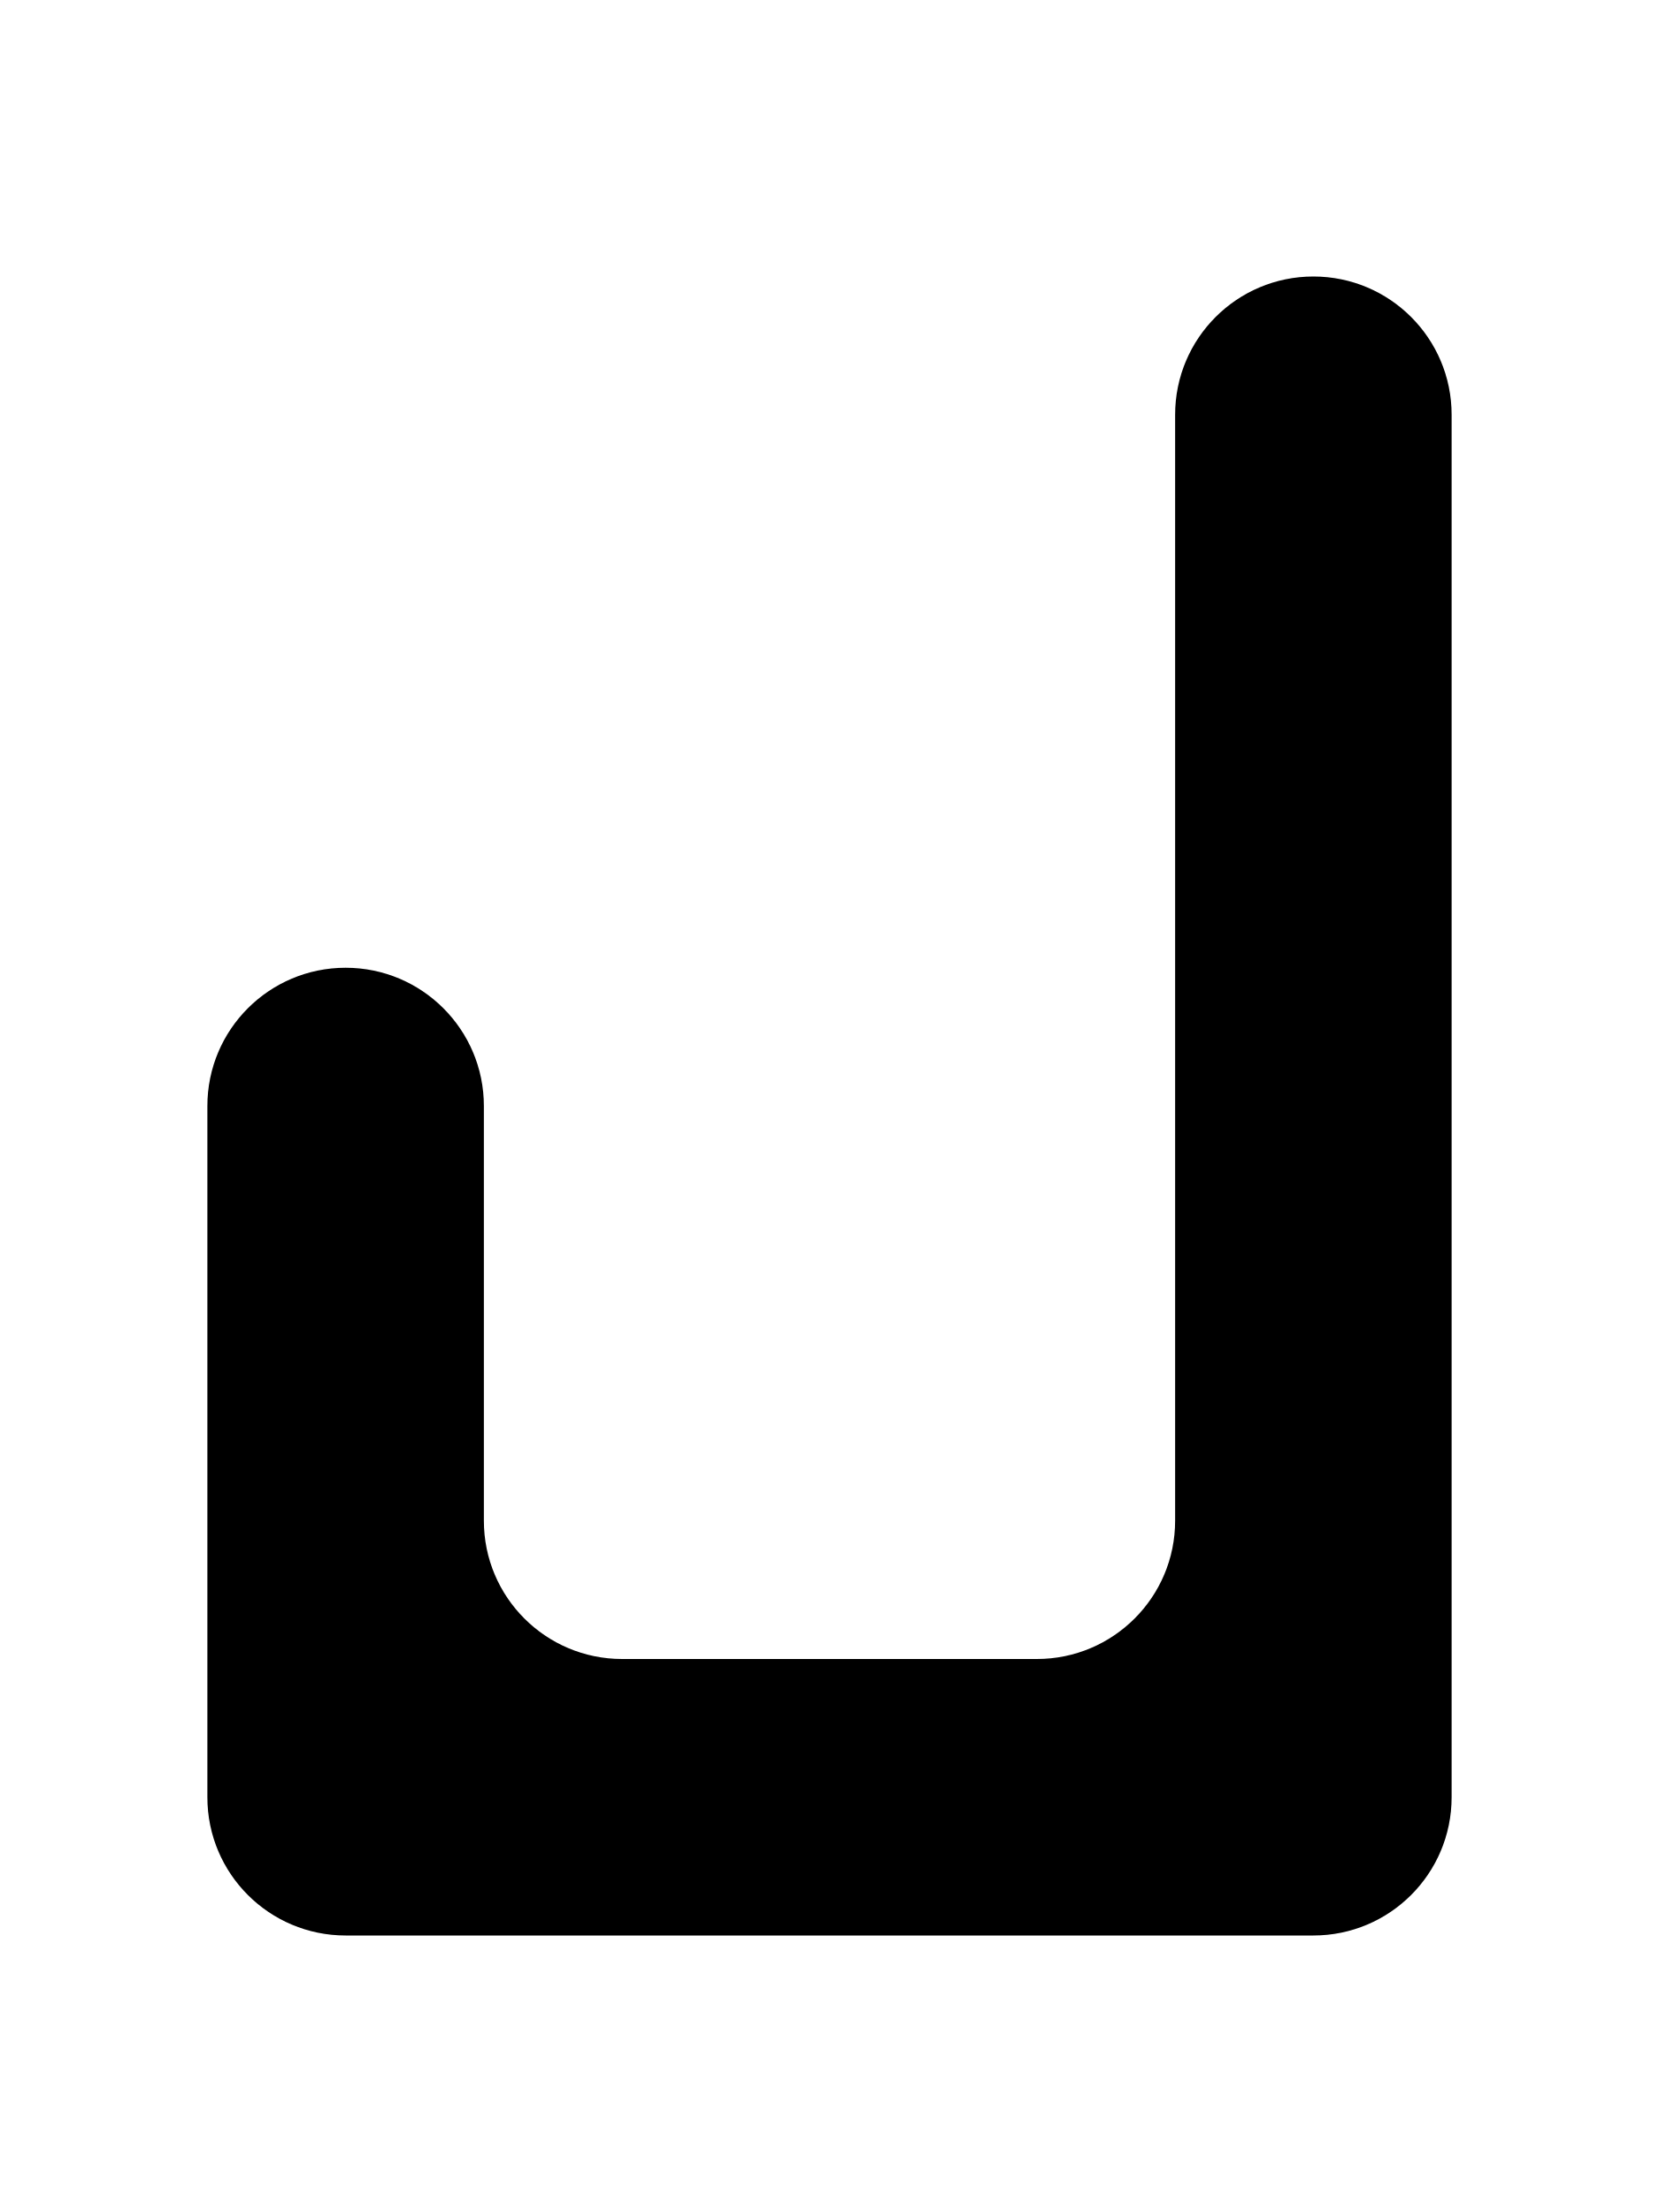
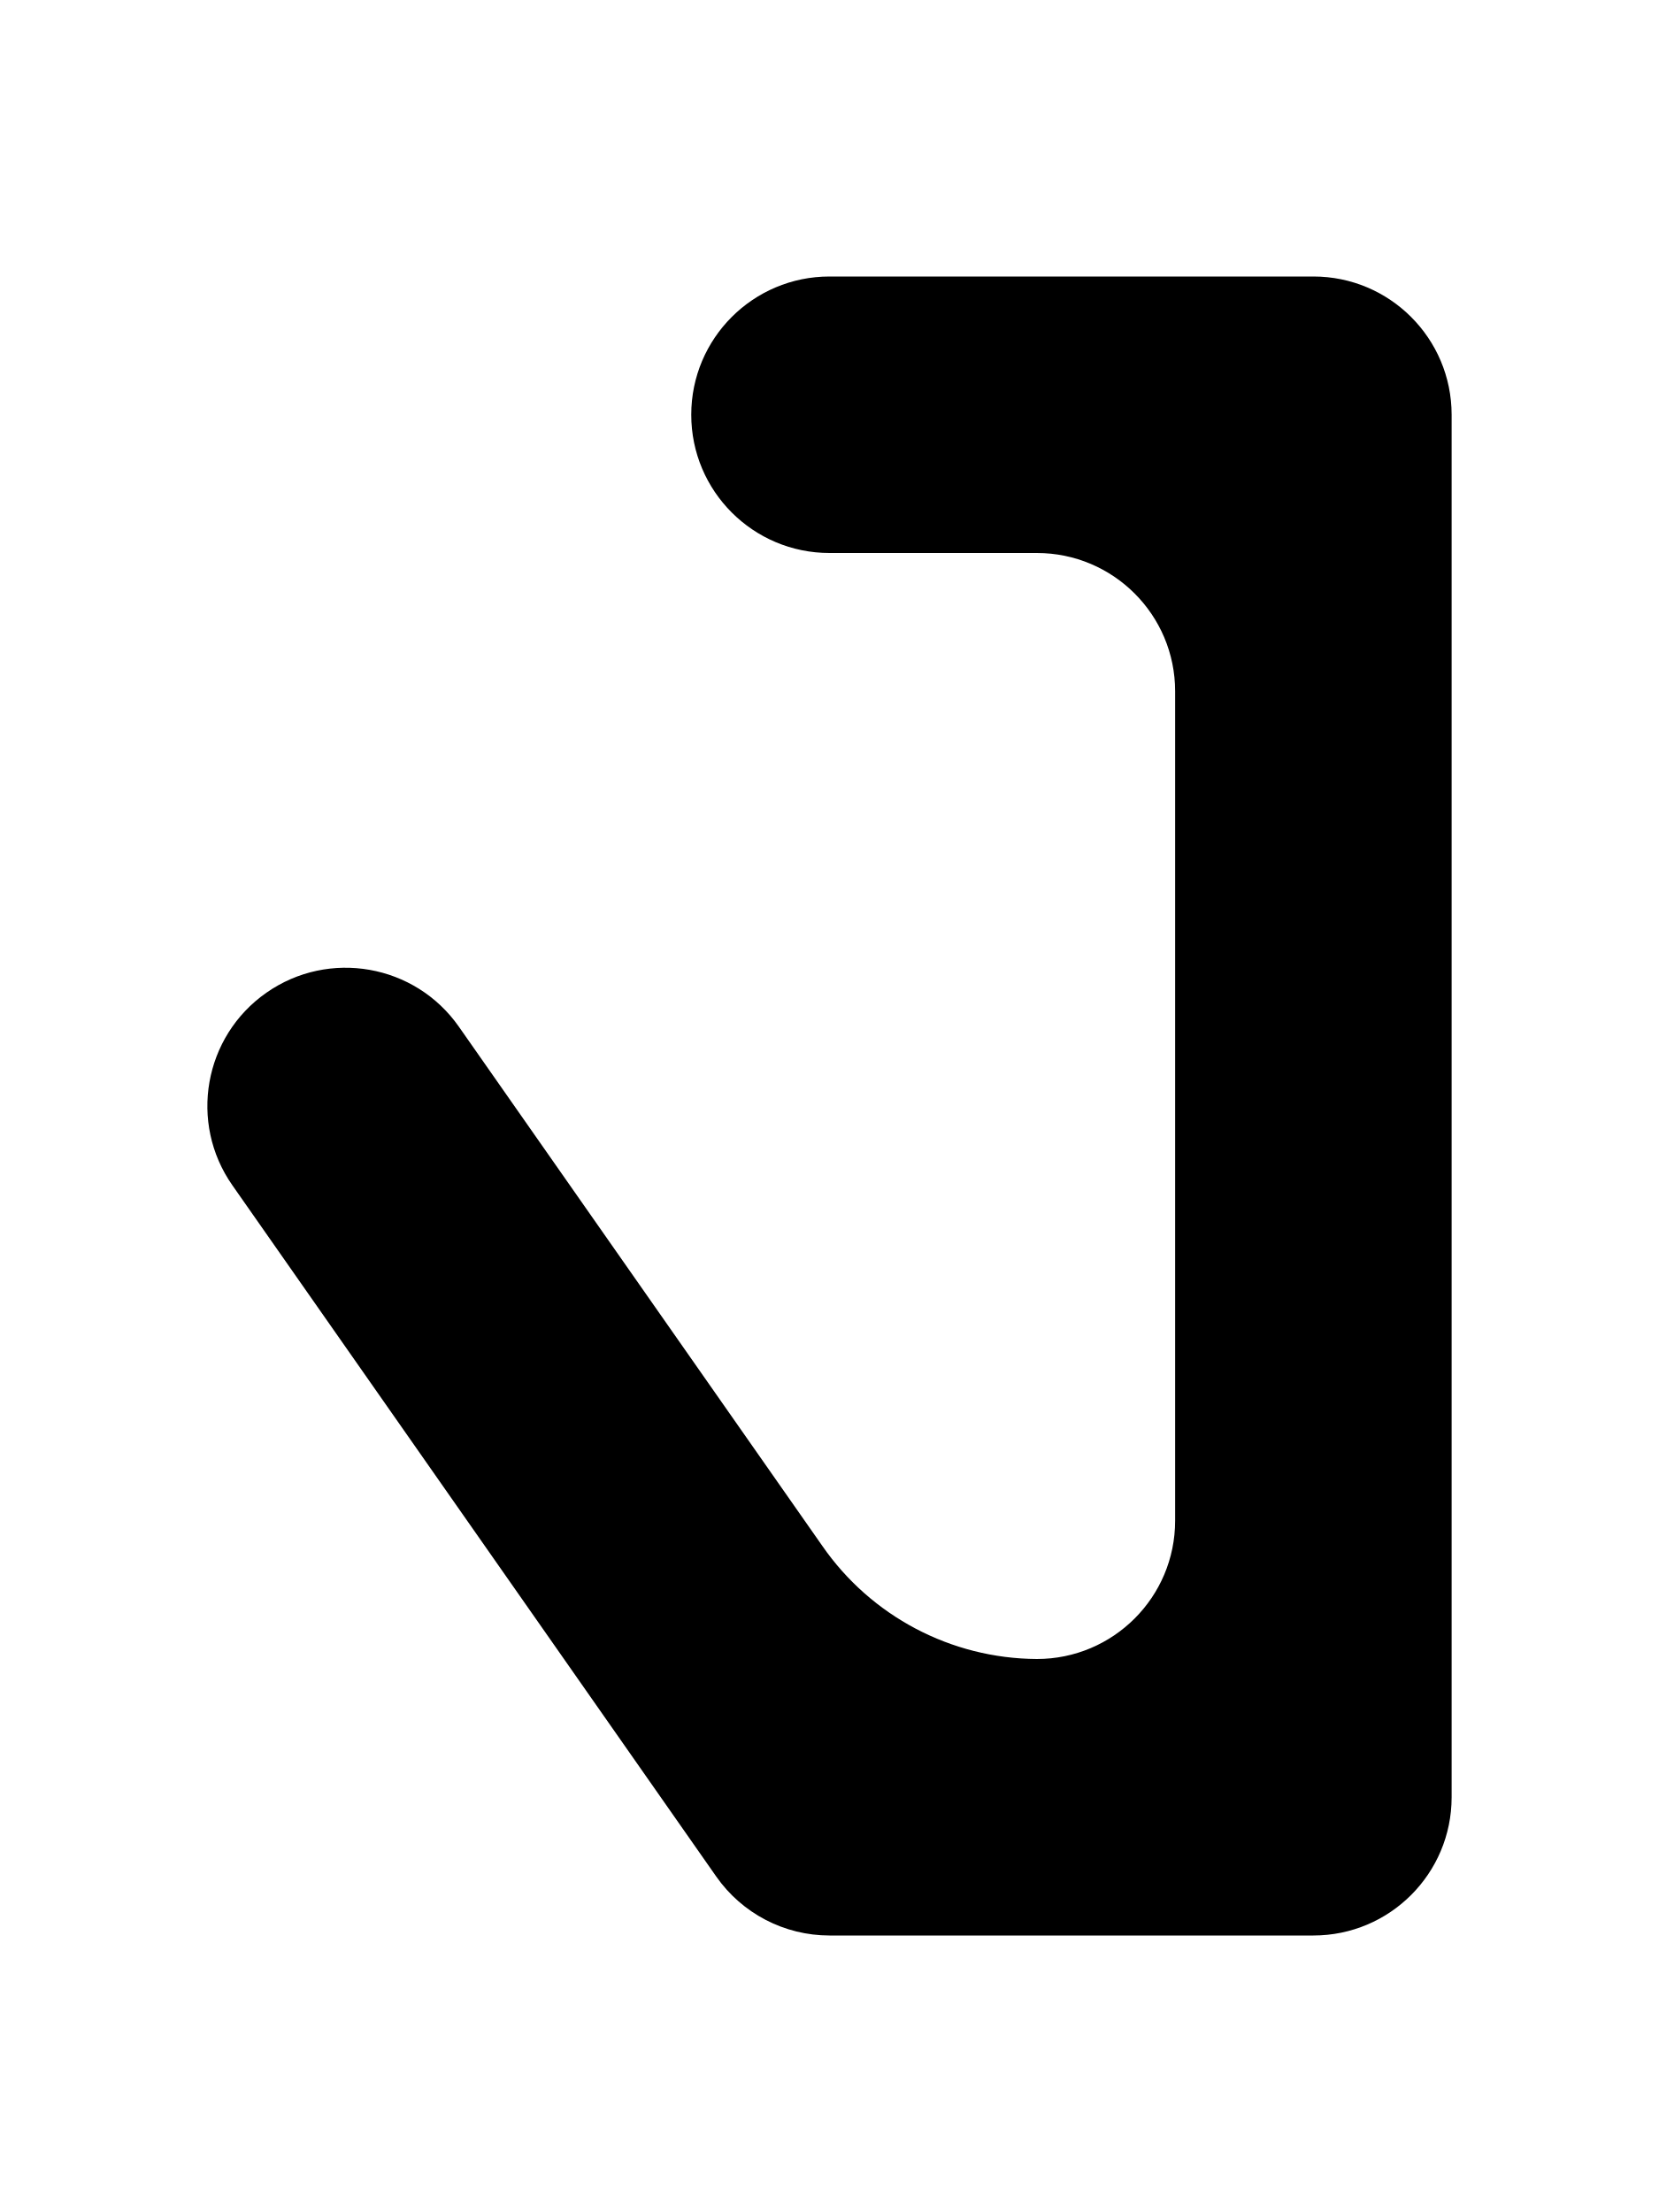
<svg xmlns="http://www.w3.org/2000/svg" width="768" height="1024" viewBox="0 0 768 1024" version="1.1" id="svg1">
  <defs id="defs1">
    </defs>
  <g id="layer1">
-     <path style="baseline-shift:baseline;display:inline;overflow:visible;opacity:1;vector-effect:none;stroke-linecap:round;stroke-linejoin:round;enable-background:accumulate;stop-color:#000000;stop-opacity:1" d="m 608,128 c -35.346,0 -64,28.654 -64,64 v 512 a 64,64 135 0 1 -64,64 l -192,0 A 64,64 45 0 1 224,704 V 512 c 0,-35.346 -28.654,-64 -64,-64 -35.346,0 -64,28.654 -64,64 v 320 c 0.004,35.345 28.655,63.996 64,64 h 448 c 35.345,-0.004 63.996,-28.655 64,-64 V 192 c 0,-35.346 -28.654,-64 -64,-64 z" id="path26" />
+     <path style="baseline-shift:baseline;display:inline;overflow:visible;opacity:1;vector-effect:none;stroke-linecap:round;stroke-linejoin:round;enable-background:accumulate;stop-color:#000000;stop-opacity:1" d="m 384,128 c -35.346,0 -64,28.654 -64,64 0,35.346 28.654,64 64,64 h 96 a 64,64 45 0 1 64,64 v 384 a 64,64 135 0 1 -64,64 121.654,121.654 27.815 0 1 -99.379,-52.431 L 212.432,475.299 c -20.269,-28.957 -60.176,-36 -89.133,-15.73 -28.957,20.269 -36,60.176 -15.73,89.133 l 224,320 C 343.545,885.81 363.116,895.999 384,896 h 224 c 35.345,-0.004 63.996,-28.655 64,-64 V 192 c -0.004,-35.345 -28.655,-63.996 -64,-64 z" id="path34" />
  </g>
</svg>
